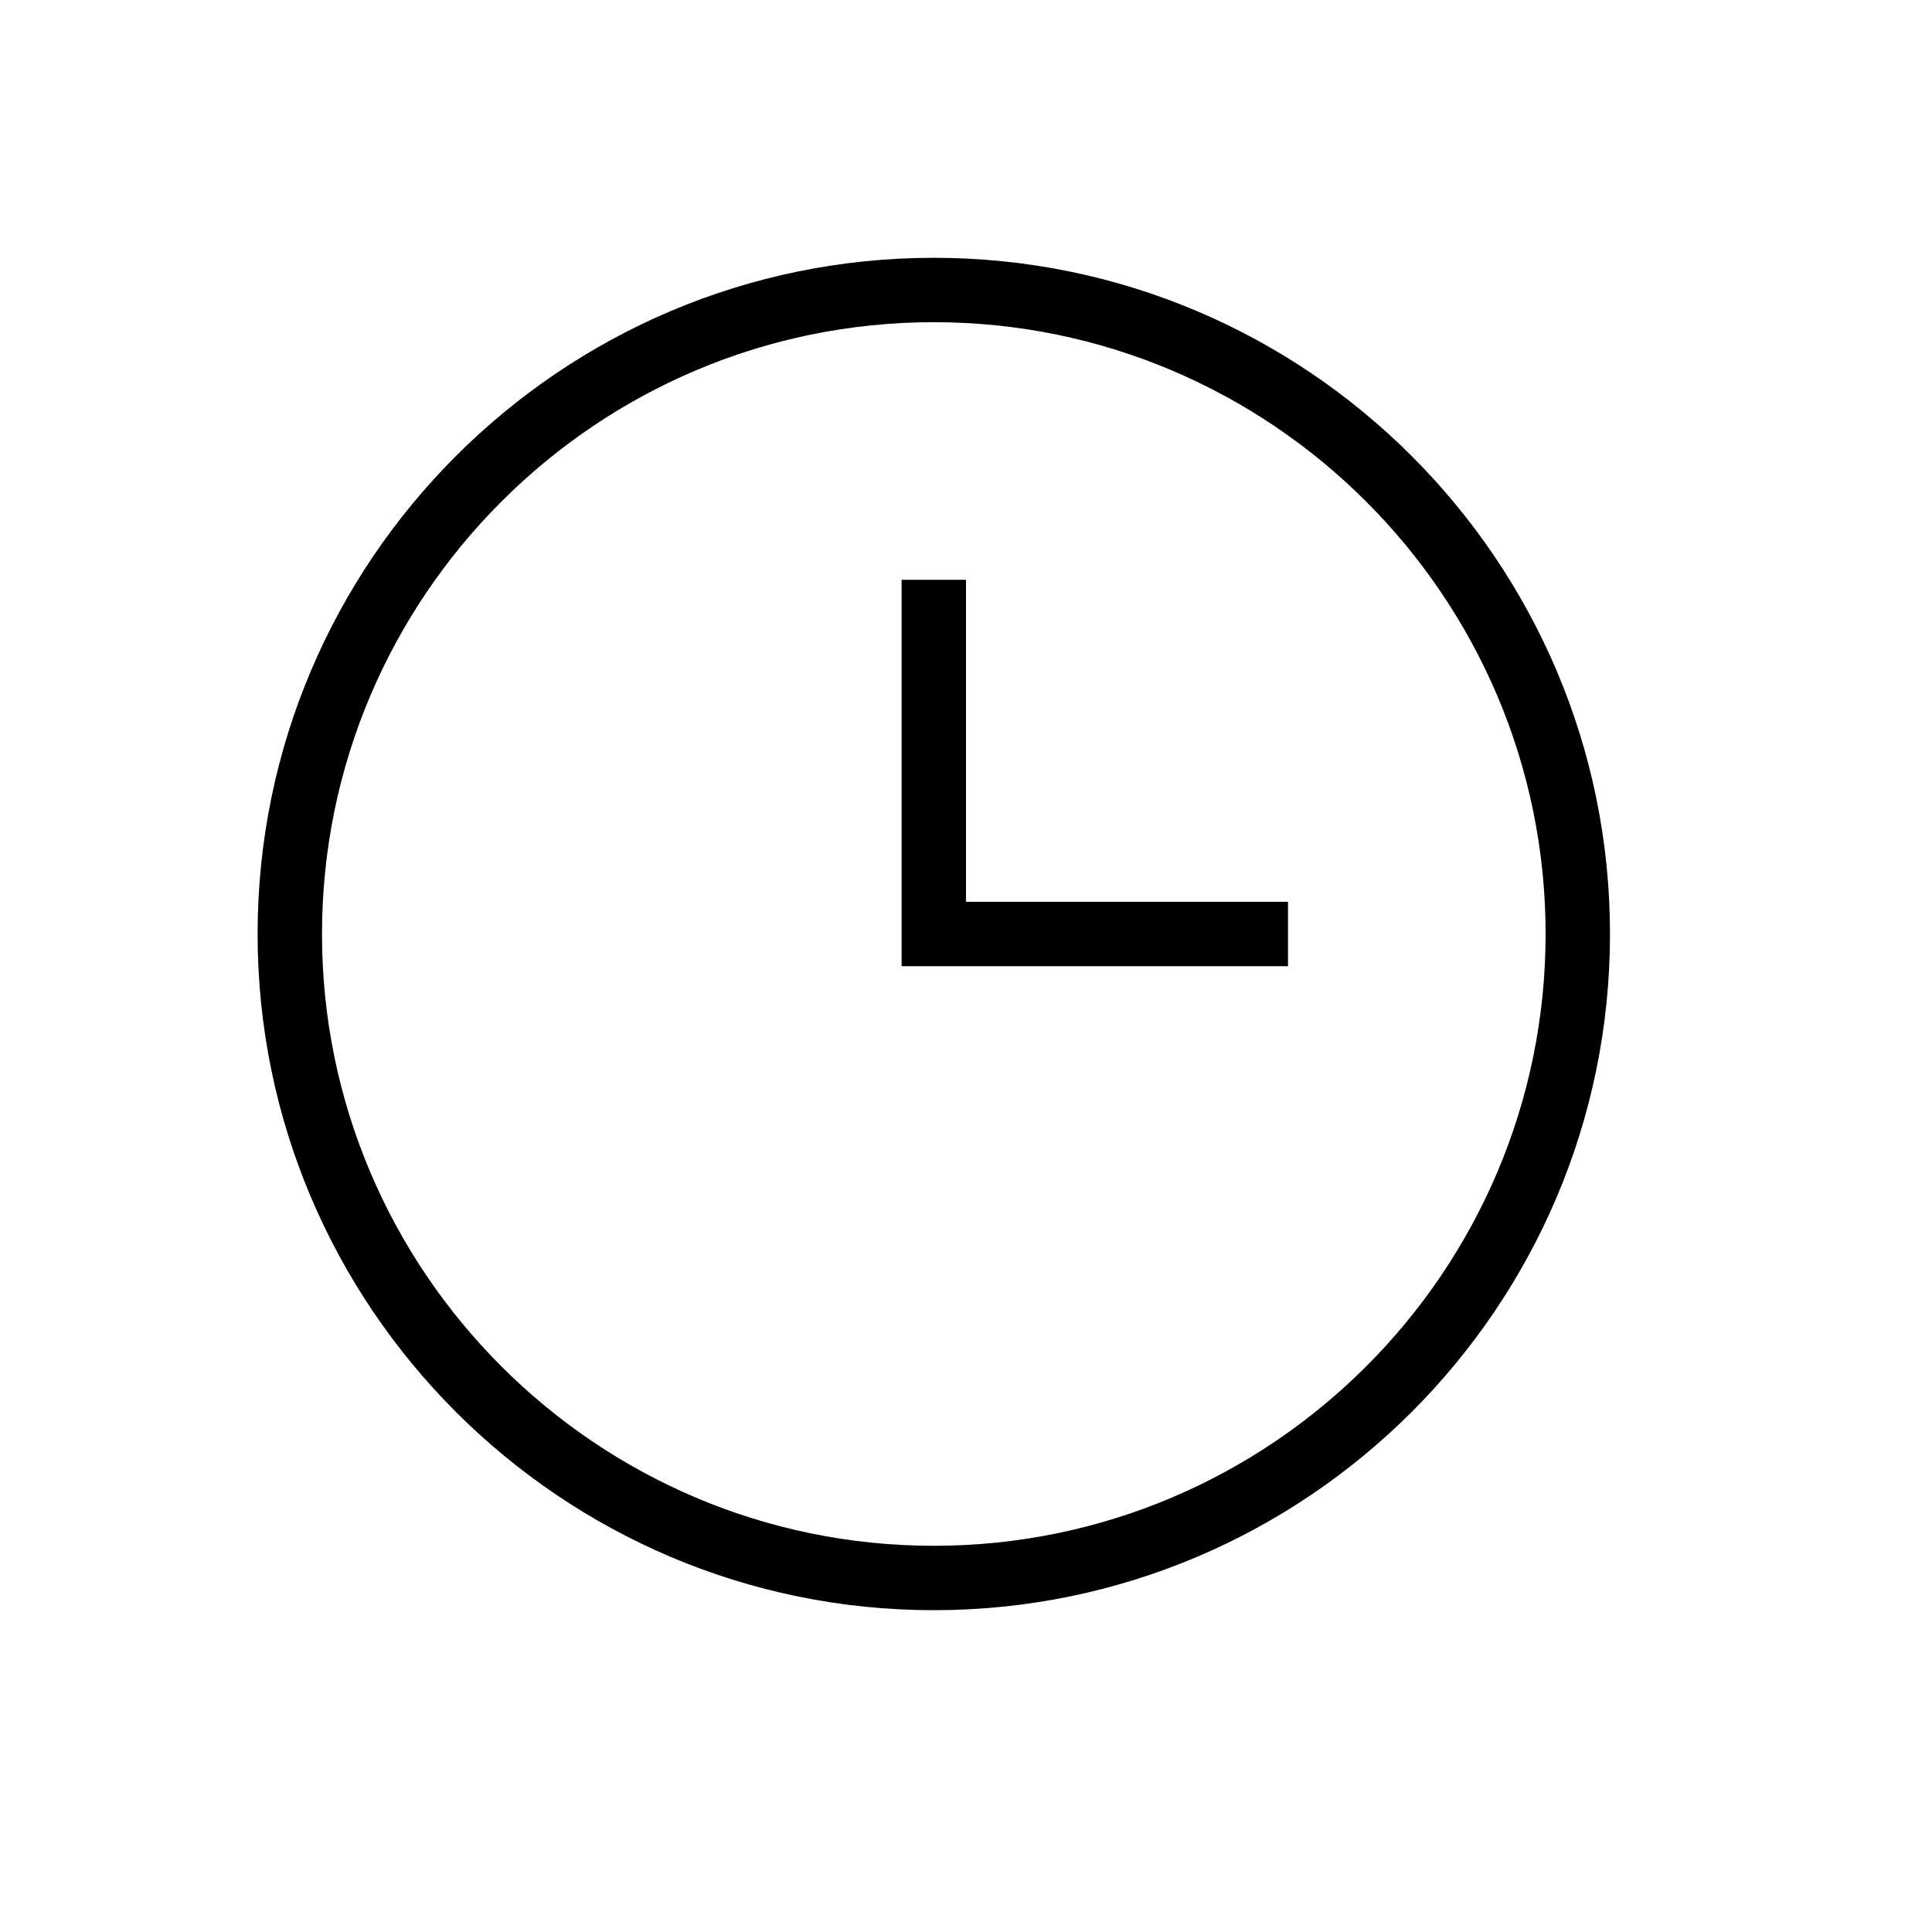
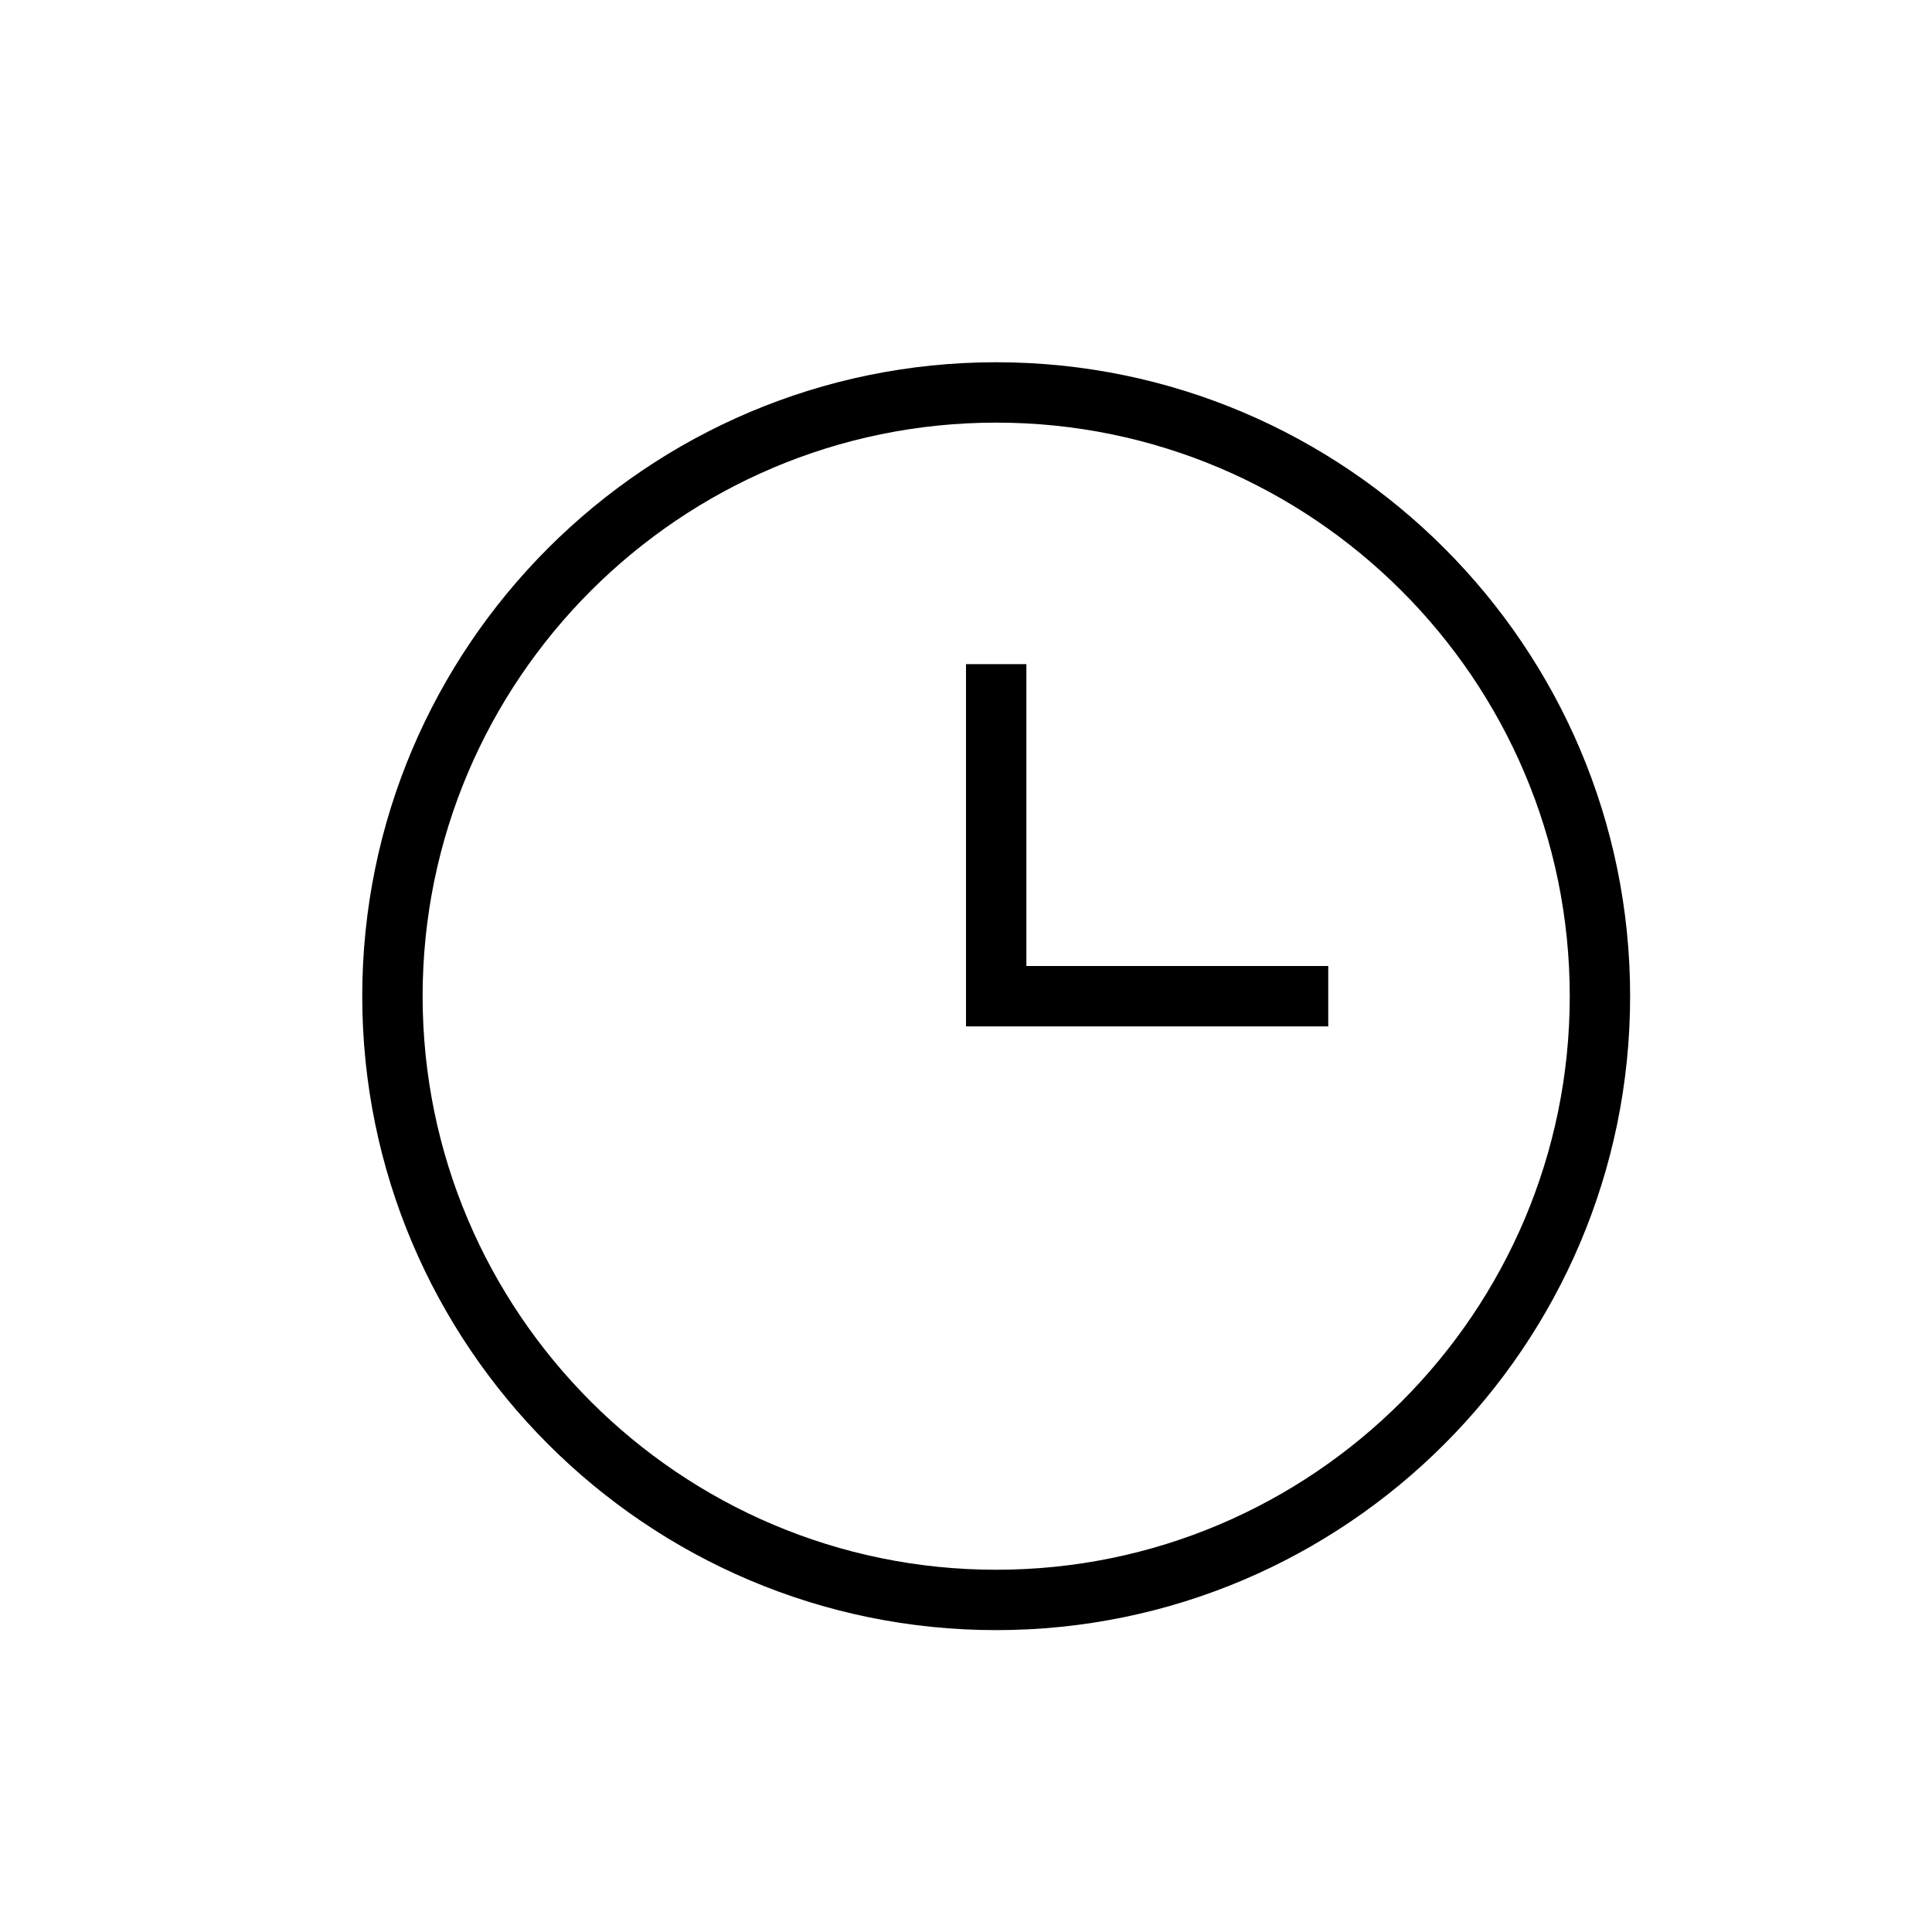
- <svg xmlns="http://www.w3.org/2000/svg" width="30" height="30" viewBox="0 0 30 30">
-   <path fill-rule="evenodd" d="M14.5,4.003 C20.29,4.003 25,8.713 25,14.503 C25,20.293 20.29,25.003 14.5,25.003 C8.71,25.003 4,20.293 4,14.503 C4,8.713 8.71,4.003 14.5,4.003 Z M14.5,5.003 C9.262,5.003 5,9.265 5,14.503 C5,19.741 9.262,24.003 14.5,24.003 C19.738,24.003 24,19.741 24,14.503 C24,9.265 19.738,5.003 14.5,5.003 Z M15,9.003 L15,14.003 L20,14.003 L20,15.003 L14,15.003 L14,9.003 L15,9.003 Z" />
+ <svg xmlns="http://www.w3.org/2000/svg" width="32" height="32" viewBox="0 0 32 32">
+   <path fill-rule="evenodd" d="M16.5,6 C22.29,6 27,10.71 27,16.5 C27,22.29 22.29,27 16.5,27 C10.71,27 6,22.29 6,16.5 C6,10.71 10.71,6 16.5,6 Z M16.5,7 C11.262,7 7,11.262 7,16.5 C7,21.738 11.262,26 16.5,26 C21.738,26 26,21.738 26,16.5 C26,11.262 21.738,7 16.5,7 Z M17,11 L17,16 L22,16 L22,17 L16,17 L16,11 L17,11 Z" />
</svg>
